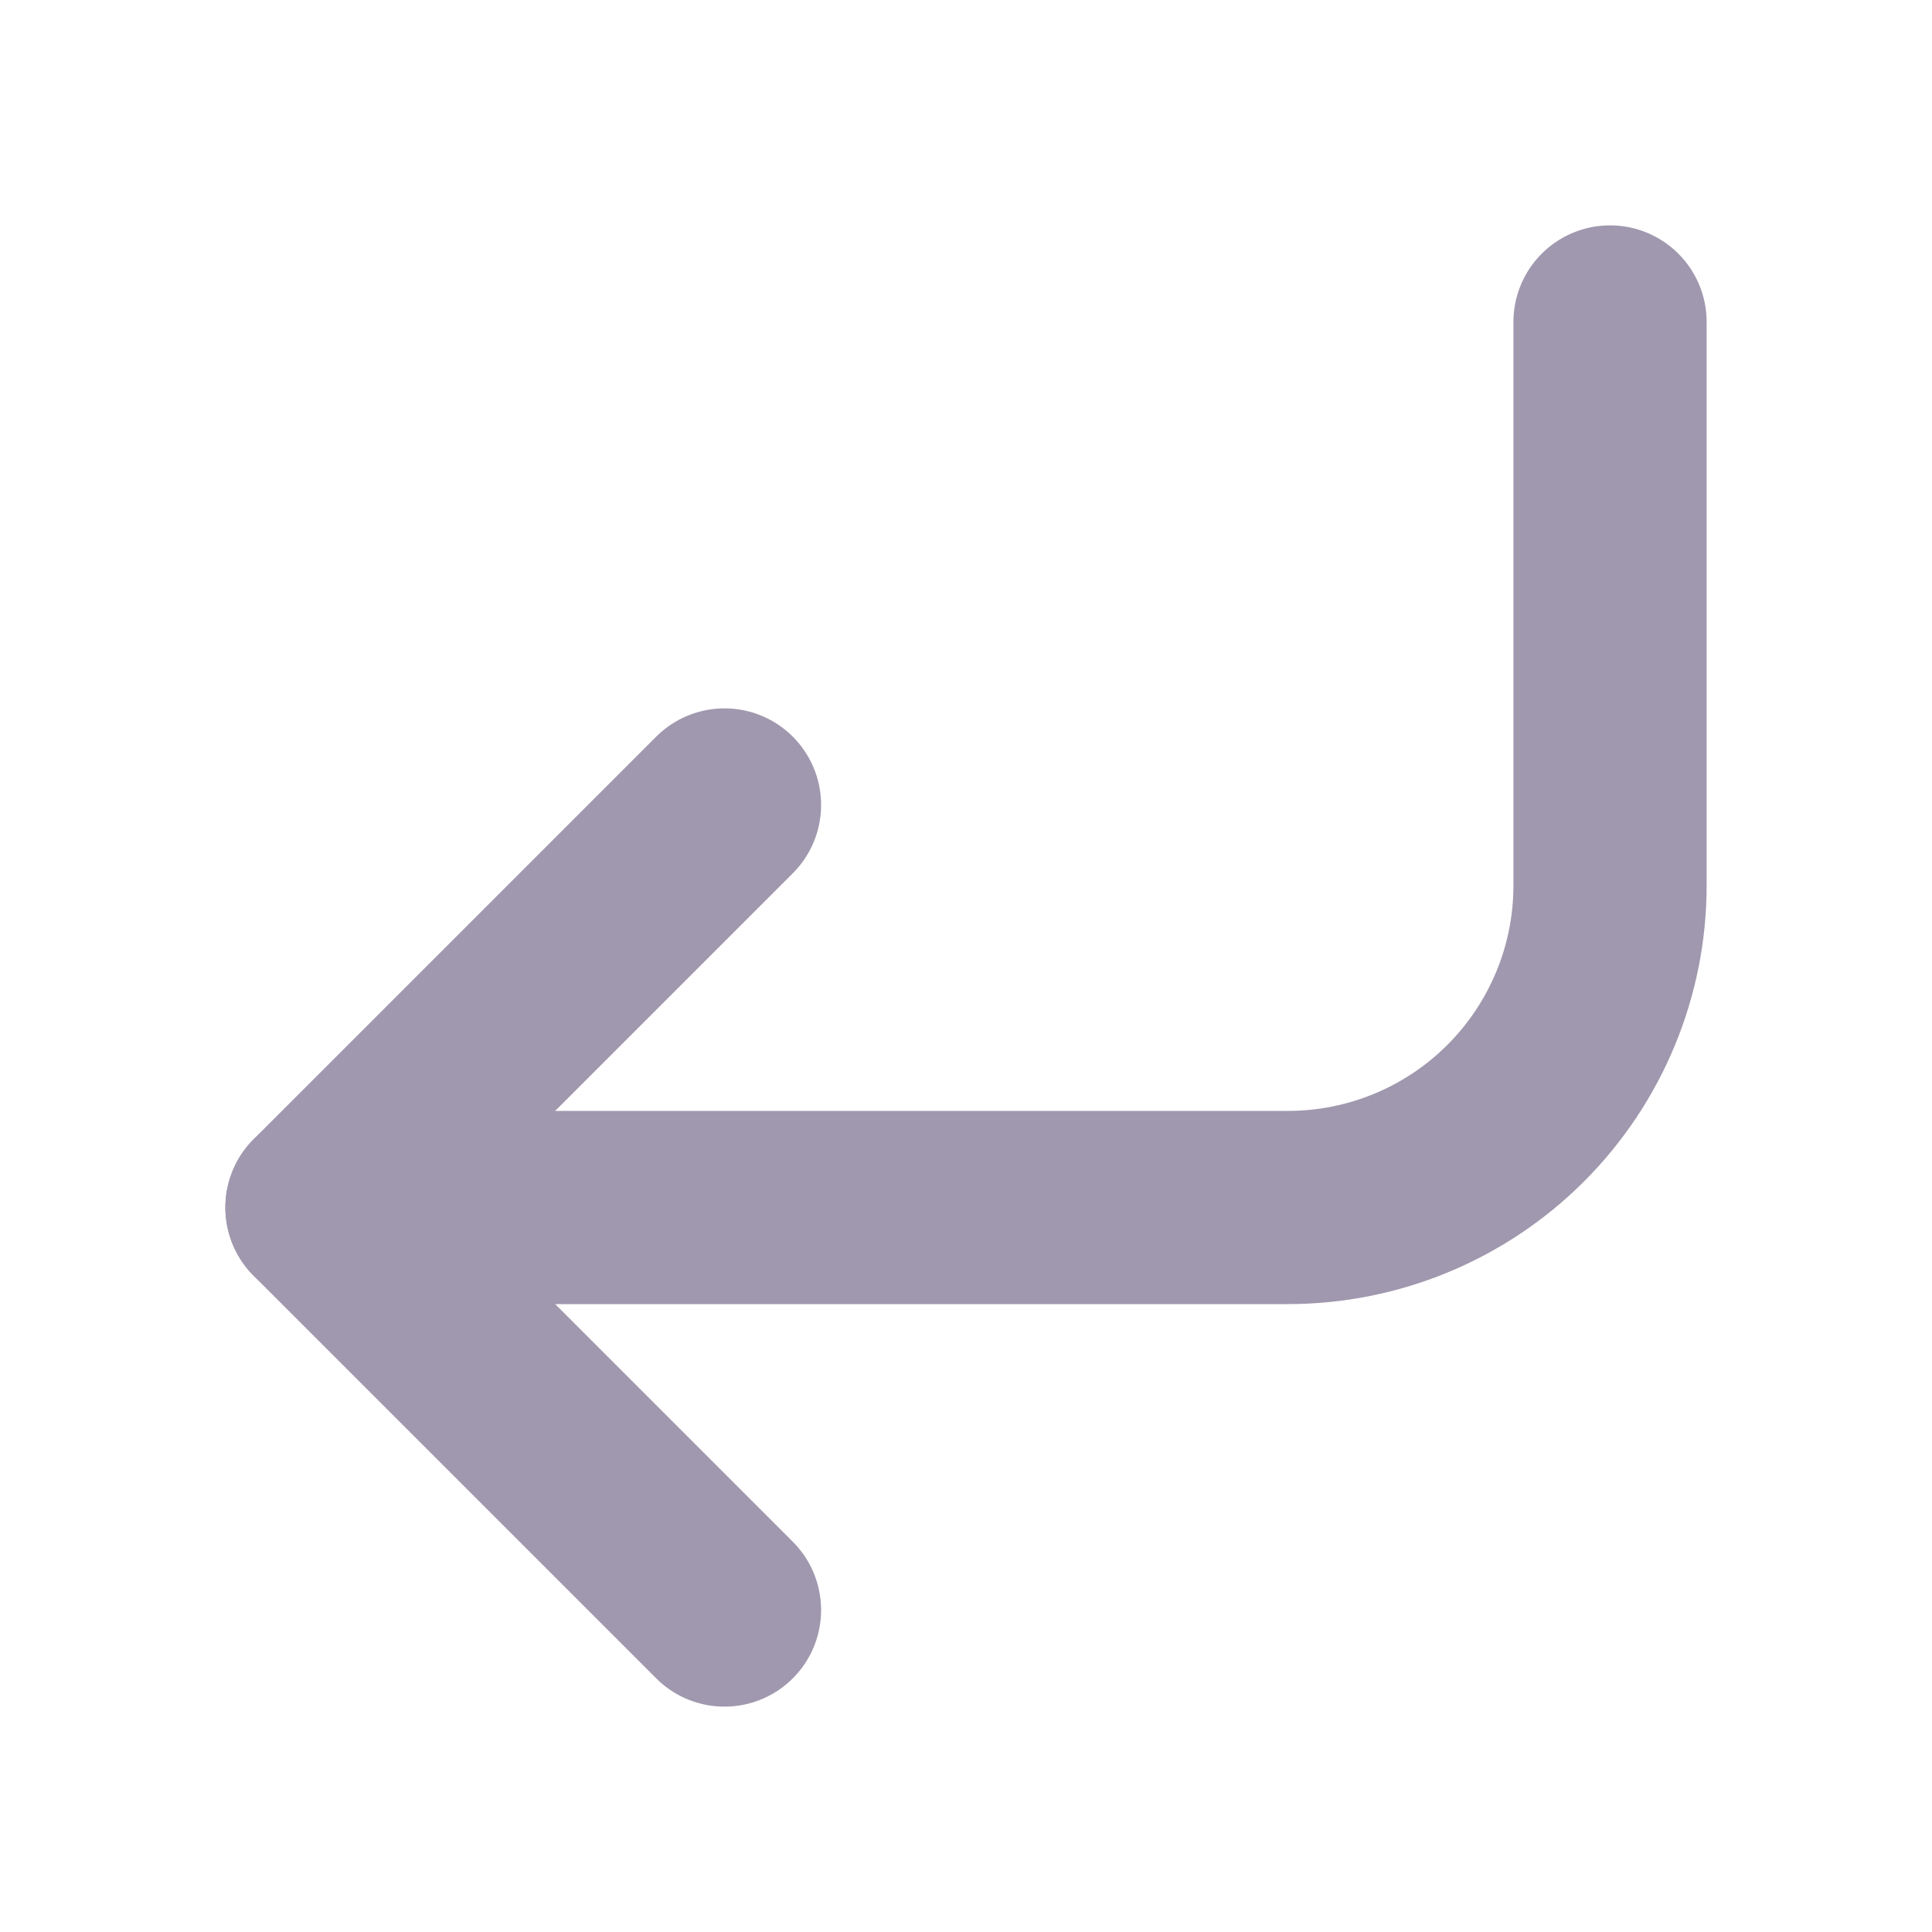
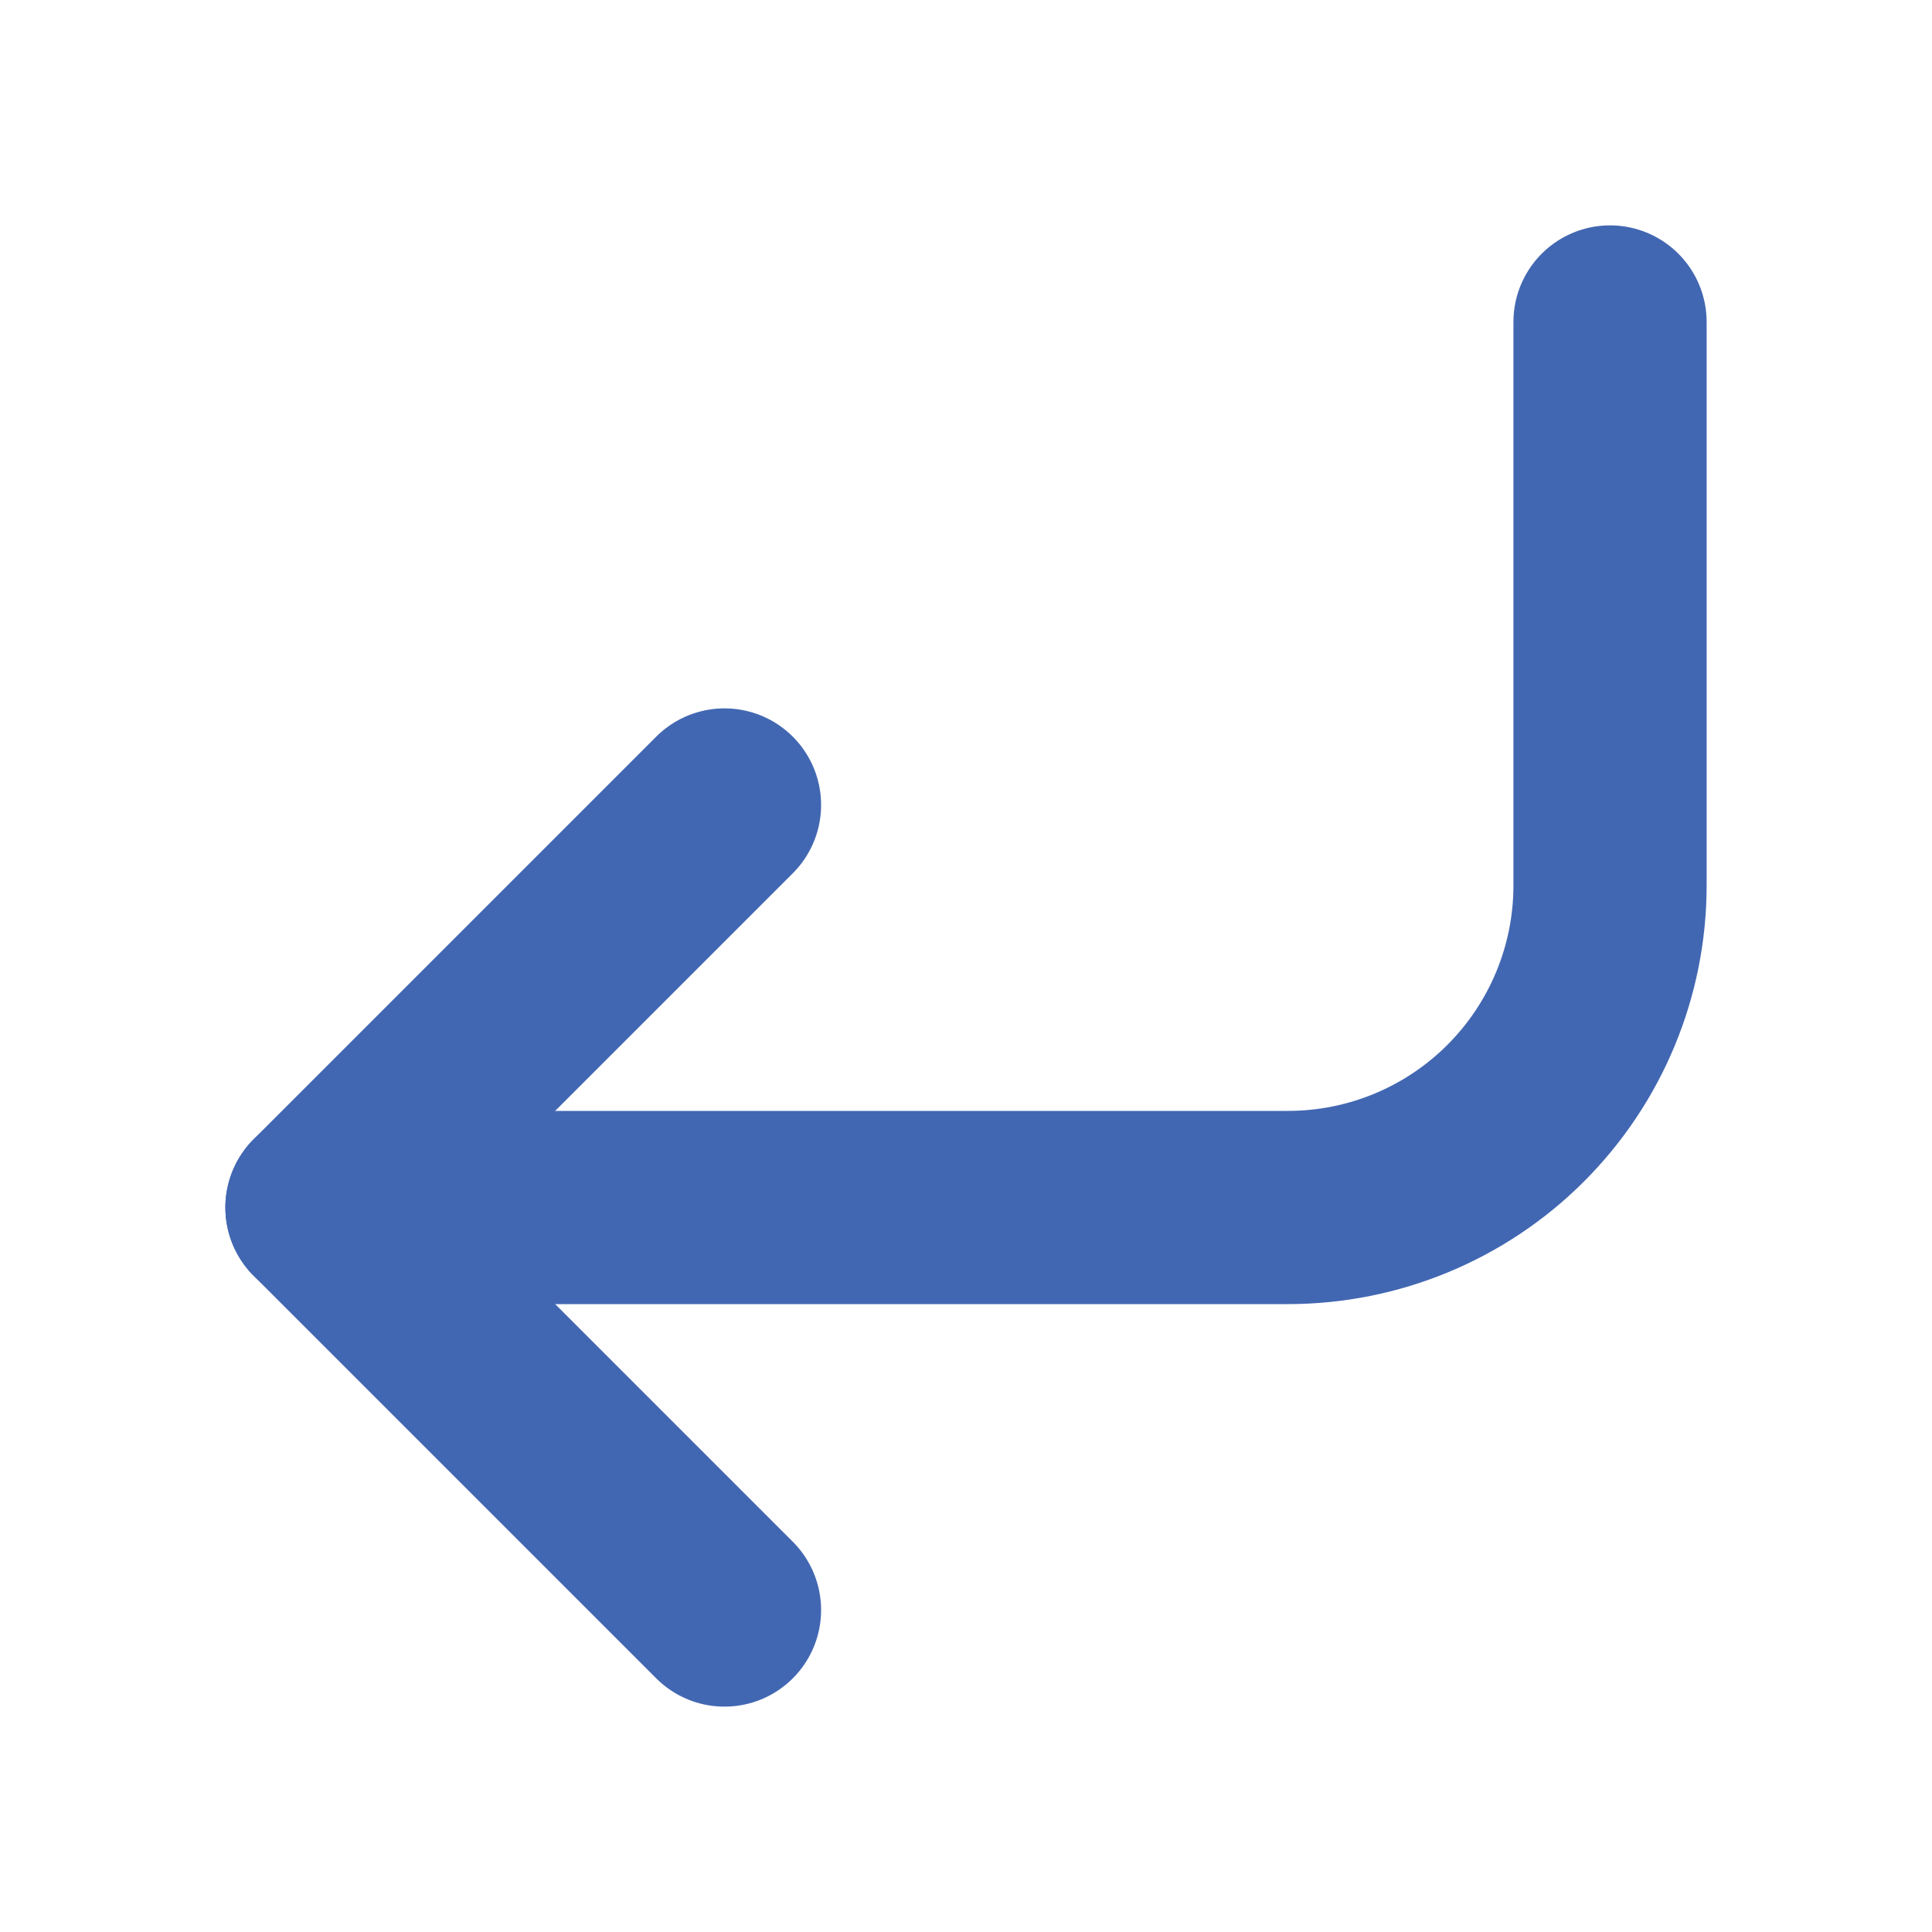
<svg xmlns="http://www.w3.org/2000/svg" width="20" height="20" viewBox="0 0 20 20" fill="none">
-   <path d="M7.5 8.333L3.333 12.5L7.5 16.667" stroke="#A098AE" stroke-width="2" stroke-linecap="round" stroke-linejoin="round" />
-   <path d="M16.667 3.333V9.167C16.667 10.051 16.315 10.899 15.69 11.524C15.065 12.149 14.217 12.5 13.333 12.5H3.333" stroke="#A098AE" stroke-width="2" stroke-linecap="round" stroke-linejoin="round" />
+   <path d="M7.5 8.333L3.333 12.5L7.5 16.667" stroke="#4267B2" stroke-width="2" stroke-linecap="round" stroke-linejoin="round" />
+   <path d="M16.667 3.333V9.167C16.667 10.051 16.315 10.899 15.69 11.524C15.065 12.149 14.217 12.5 13.333 12.5H3.333" stroke="#4267B2" stroke-width="2" stroke-linecap="round" stroke-linejoin="round" />
</svg>
